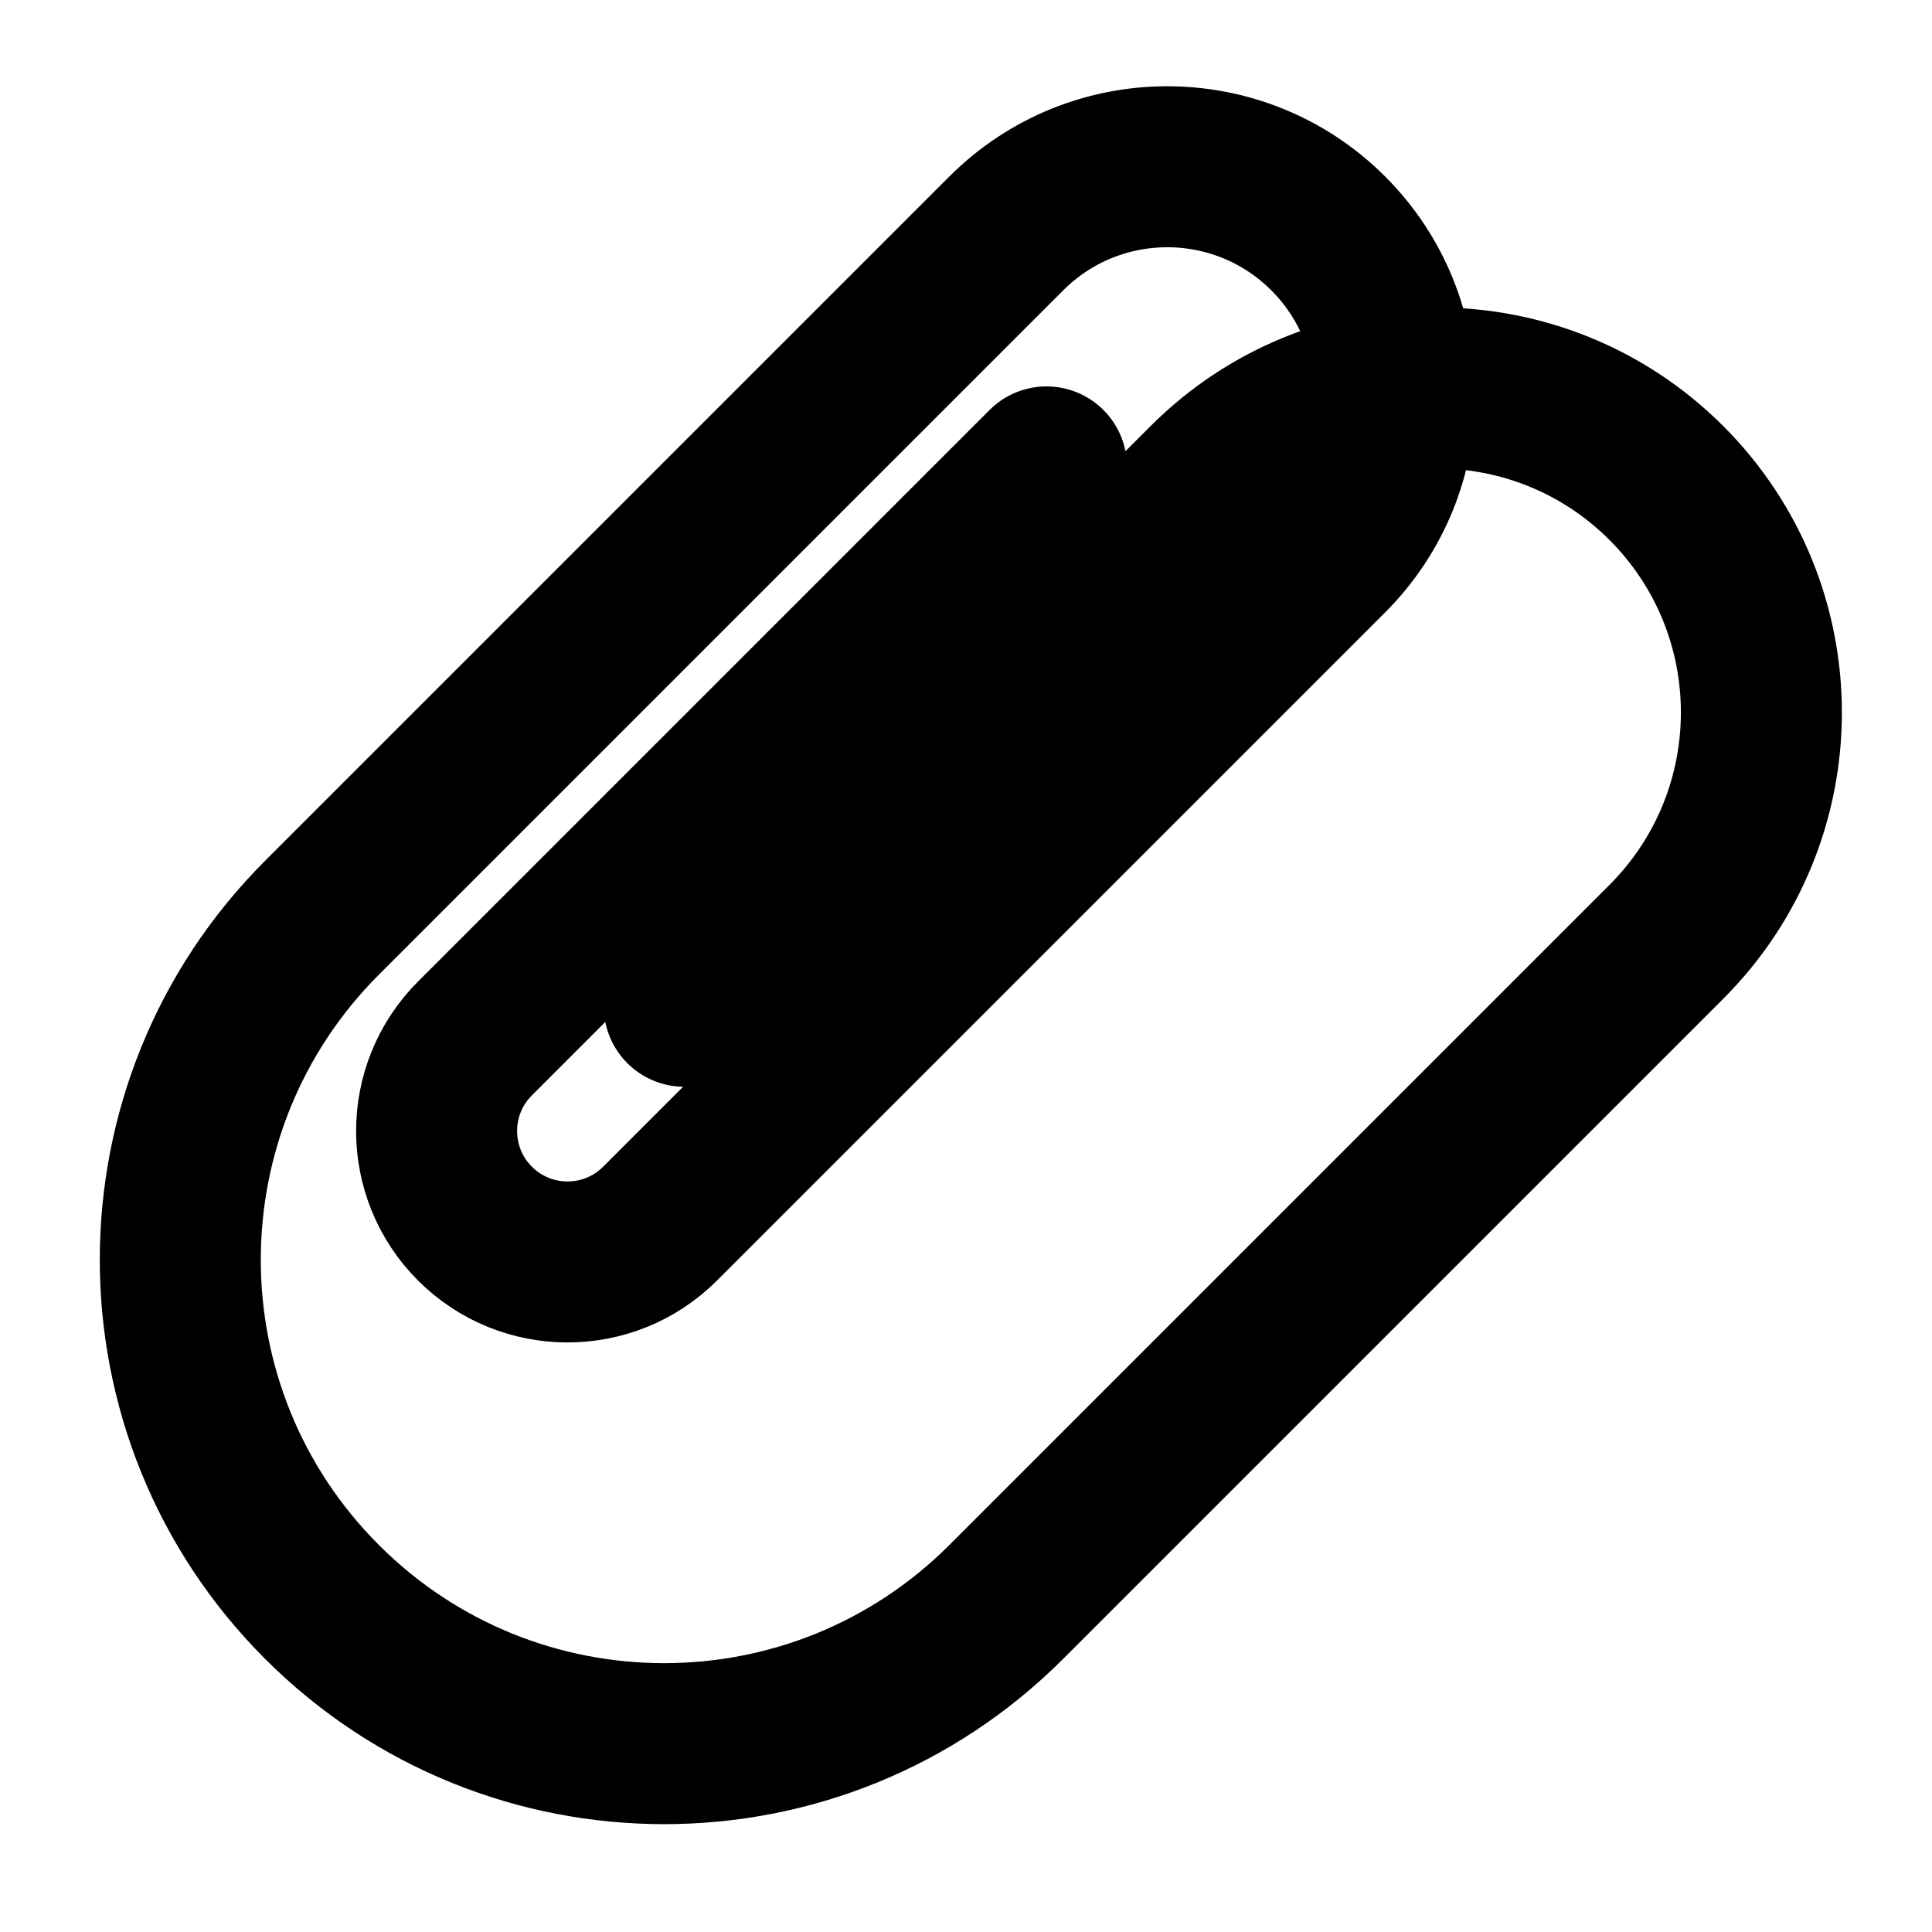
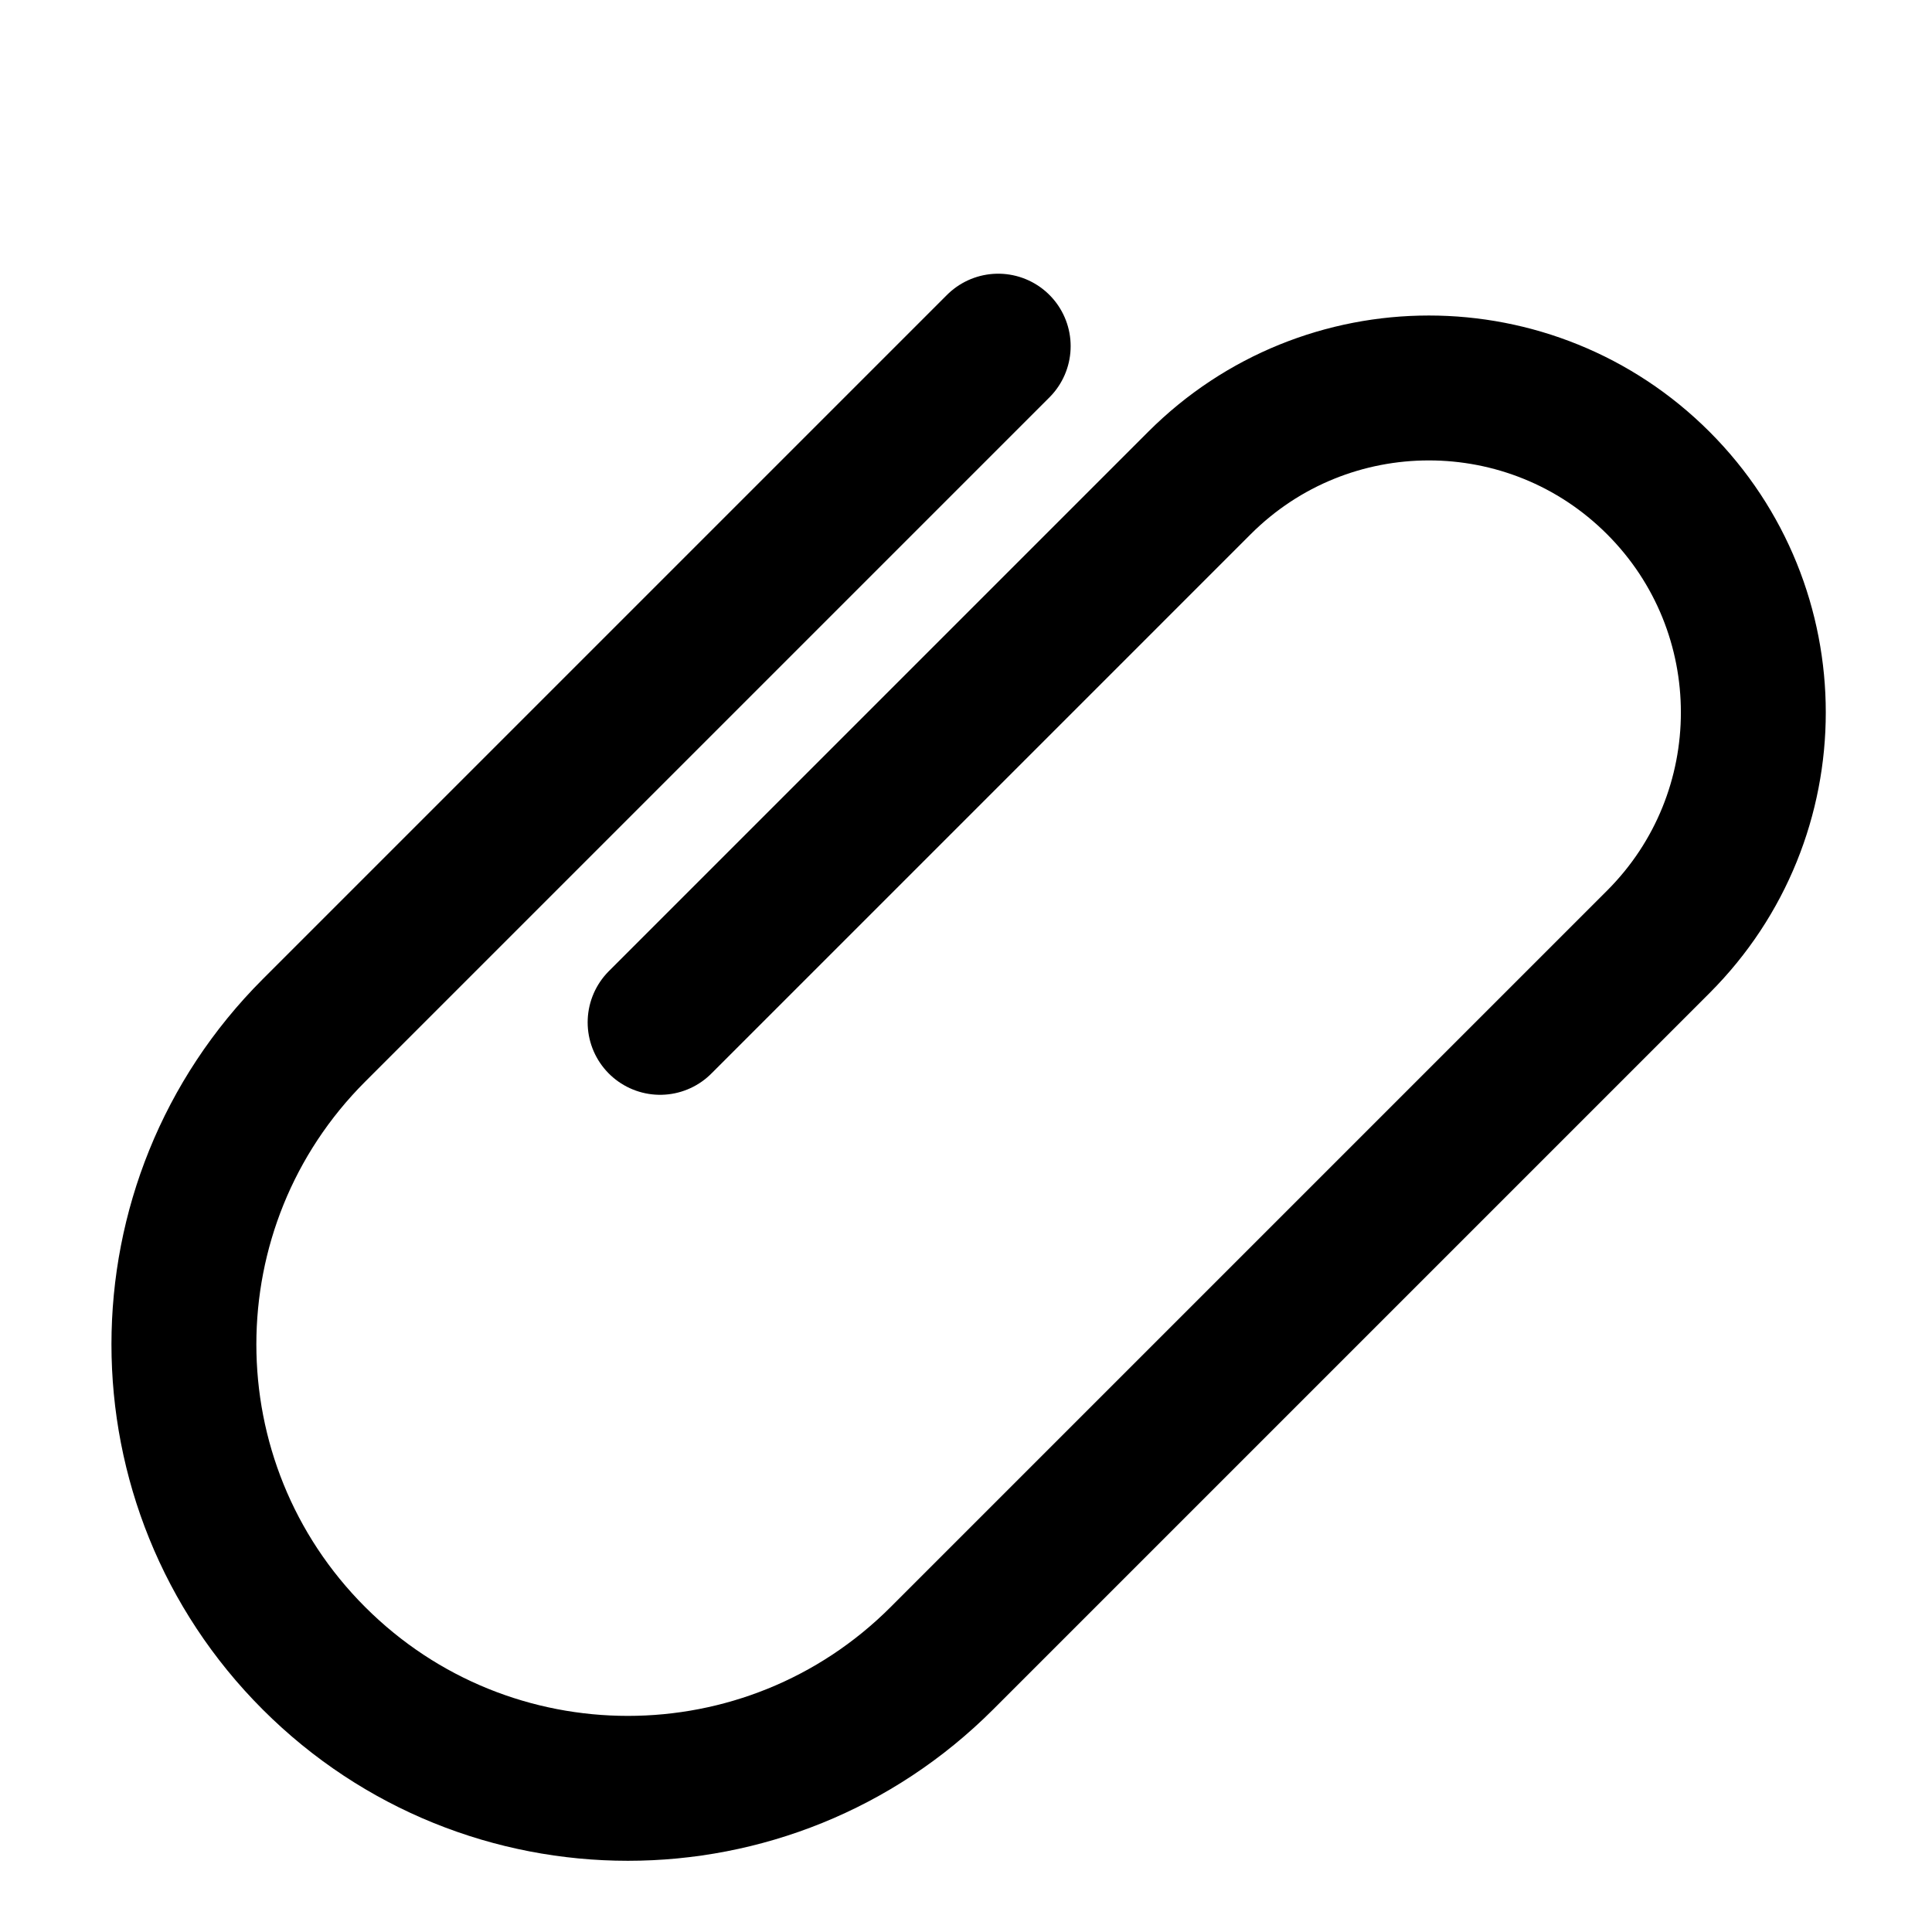
<svg xmlns="http://www.w3.org/2000/svg" viewBox="0 0 24 24">
-   <path fill="none" stroke="#000" stroke-width="2" stroke-linecap="round" stroke-linejoin="round" d="M8.5 12.5 15 6a4 4 0 0 1 5.7 5.7l-8.2 8.2a6 6 0 0 1-8.5-8.5l8.5-8.5a2.8 2.8 0 0 1 4 4L8.2 15.2a1.6 1.6 0 0 1-2.3-2.3L13 5.8" />
+   <path fill="none" stroke="#000" stroke-width="1.8" stroke-linecap="round" stroke-linejoin="round" d="M8.2 12.7l6.7-6.7a4 4 0 0 1 5.7 5.7l-8.9 8.9a5.5 5.5 0 0 1-7.8-7.8l8.5-8.5" />
</svg>
